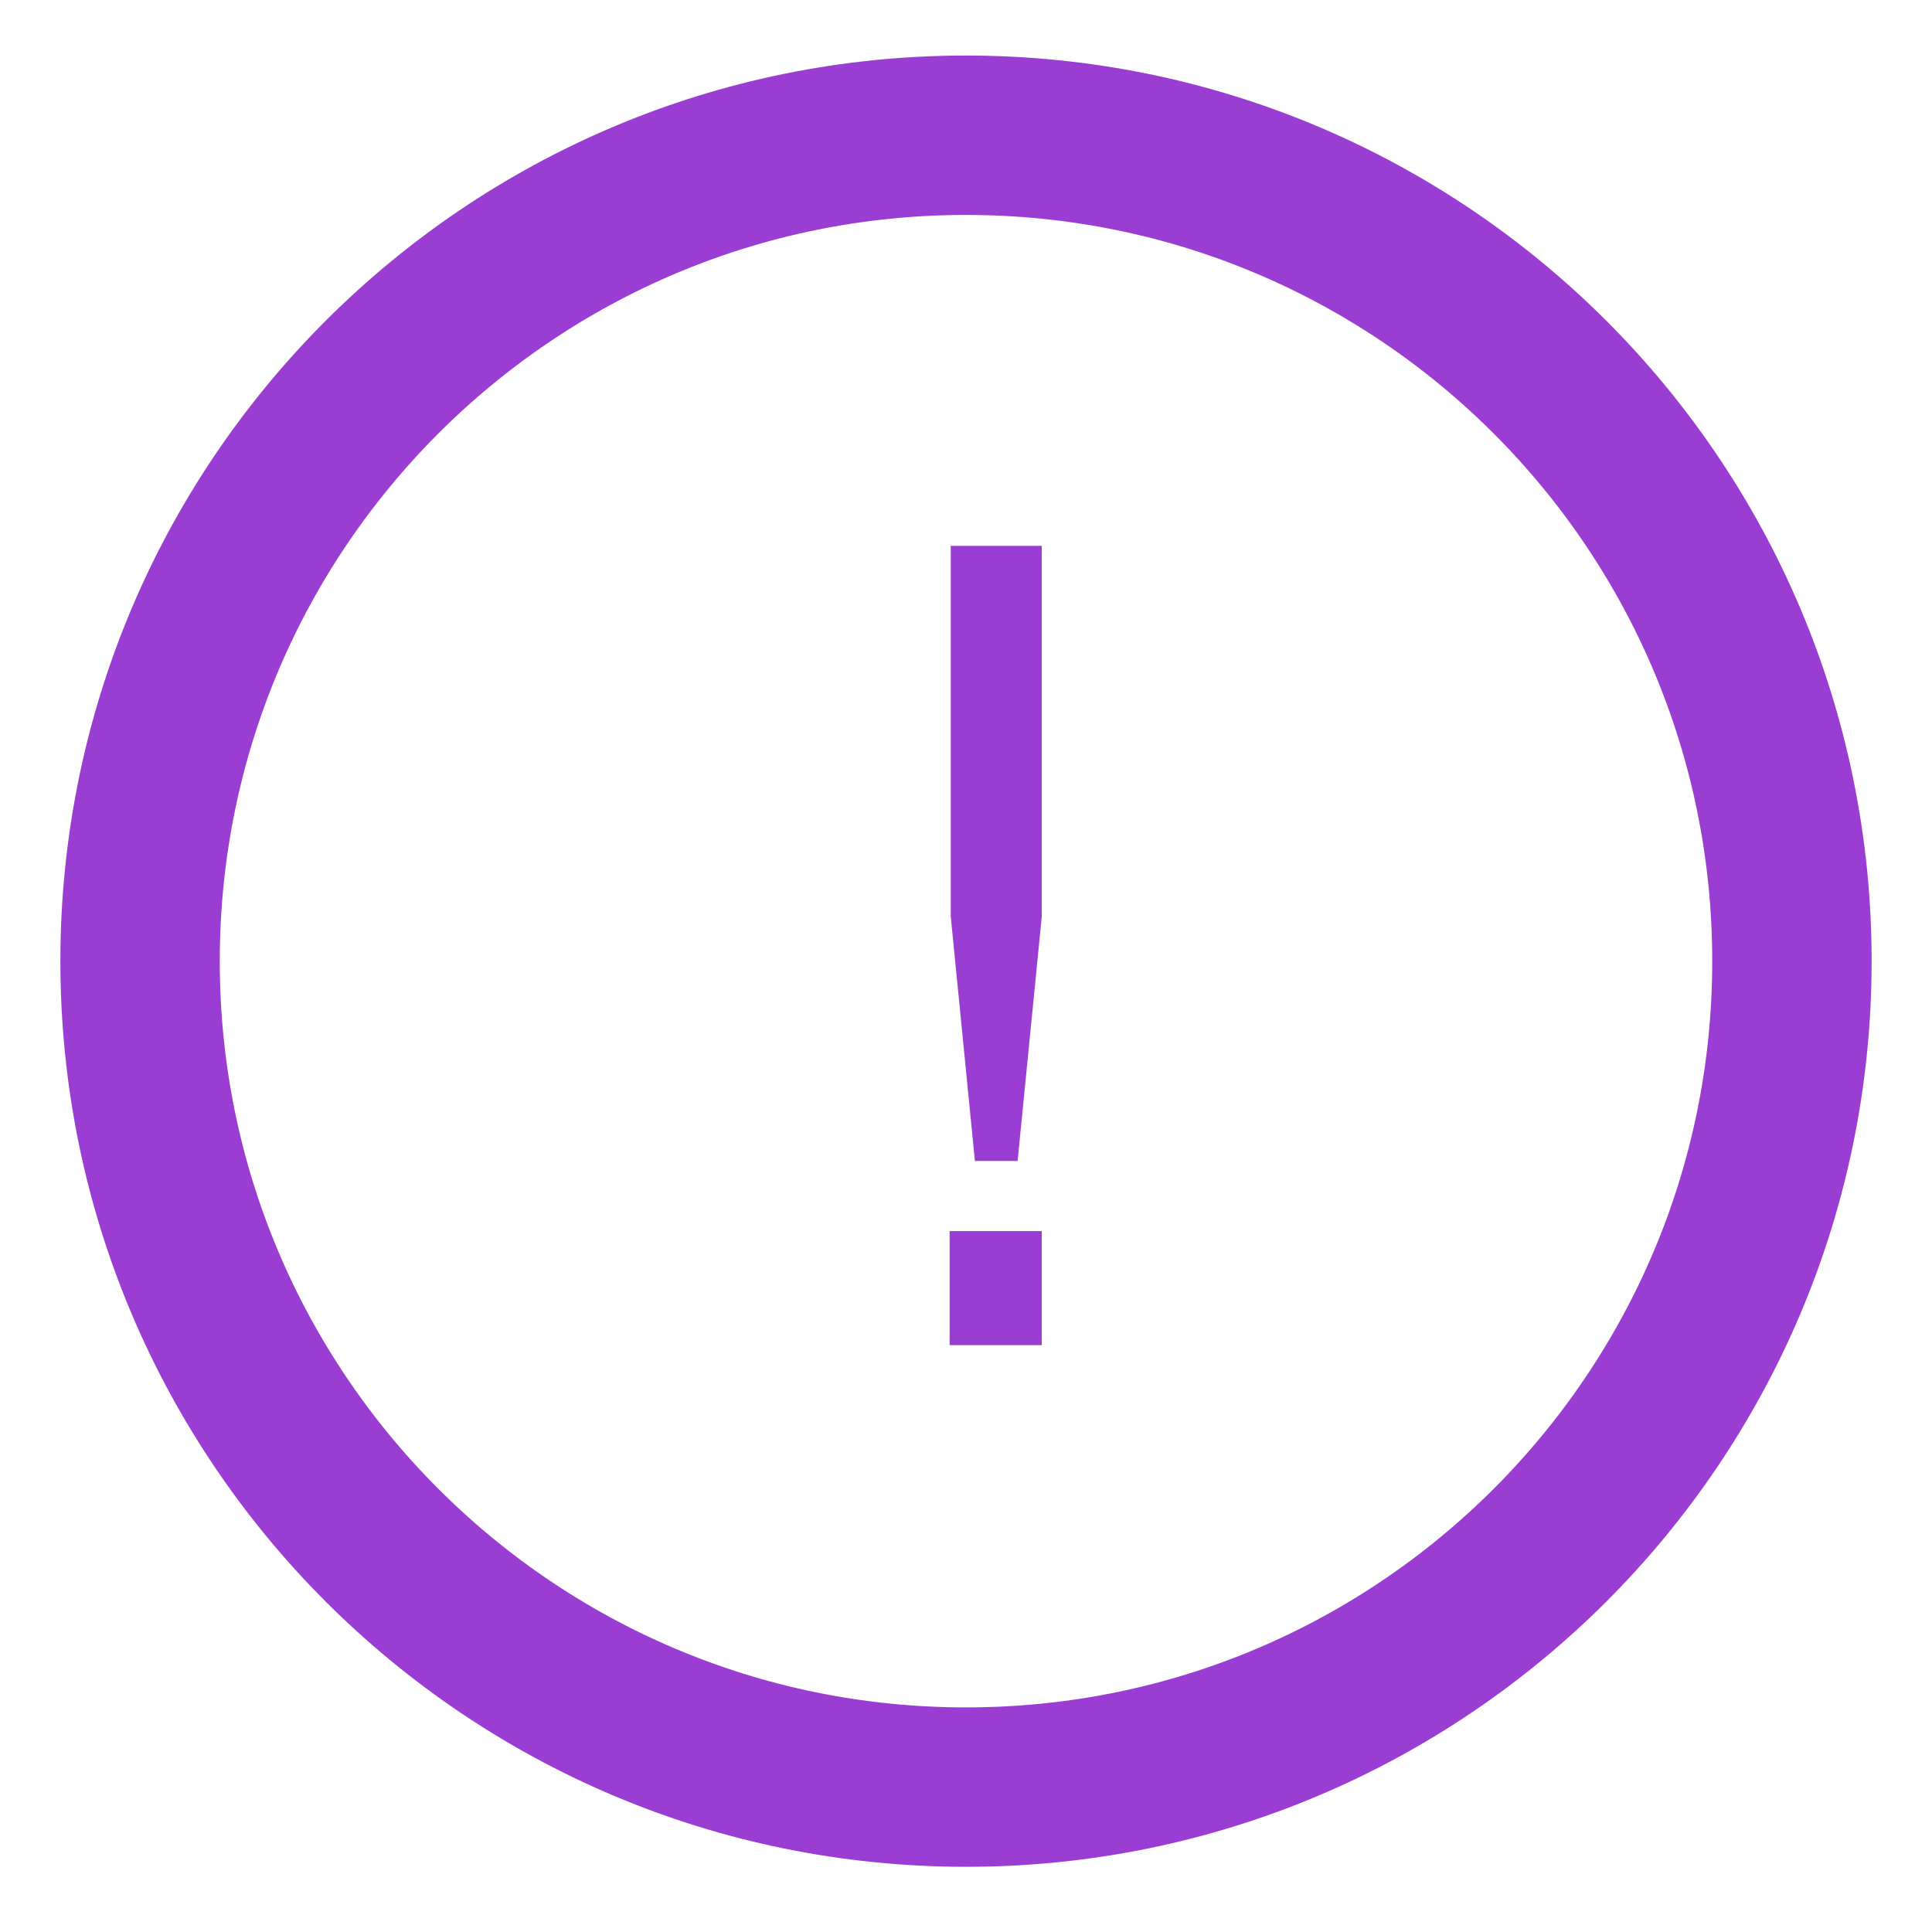
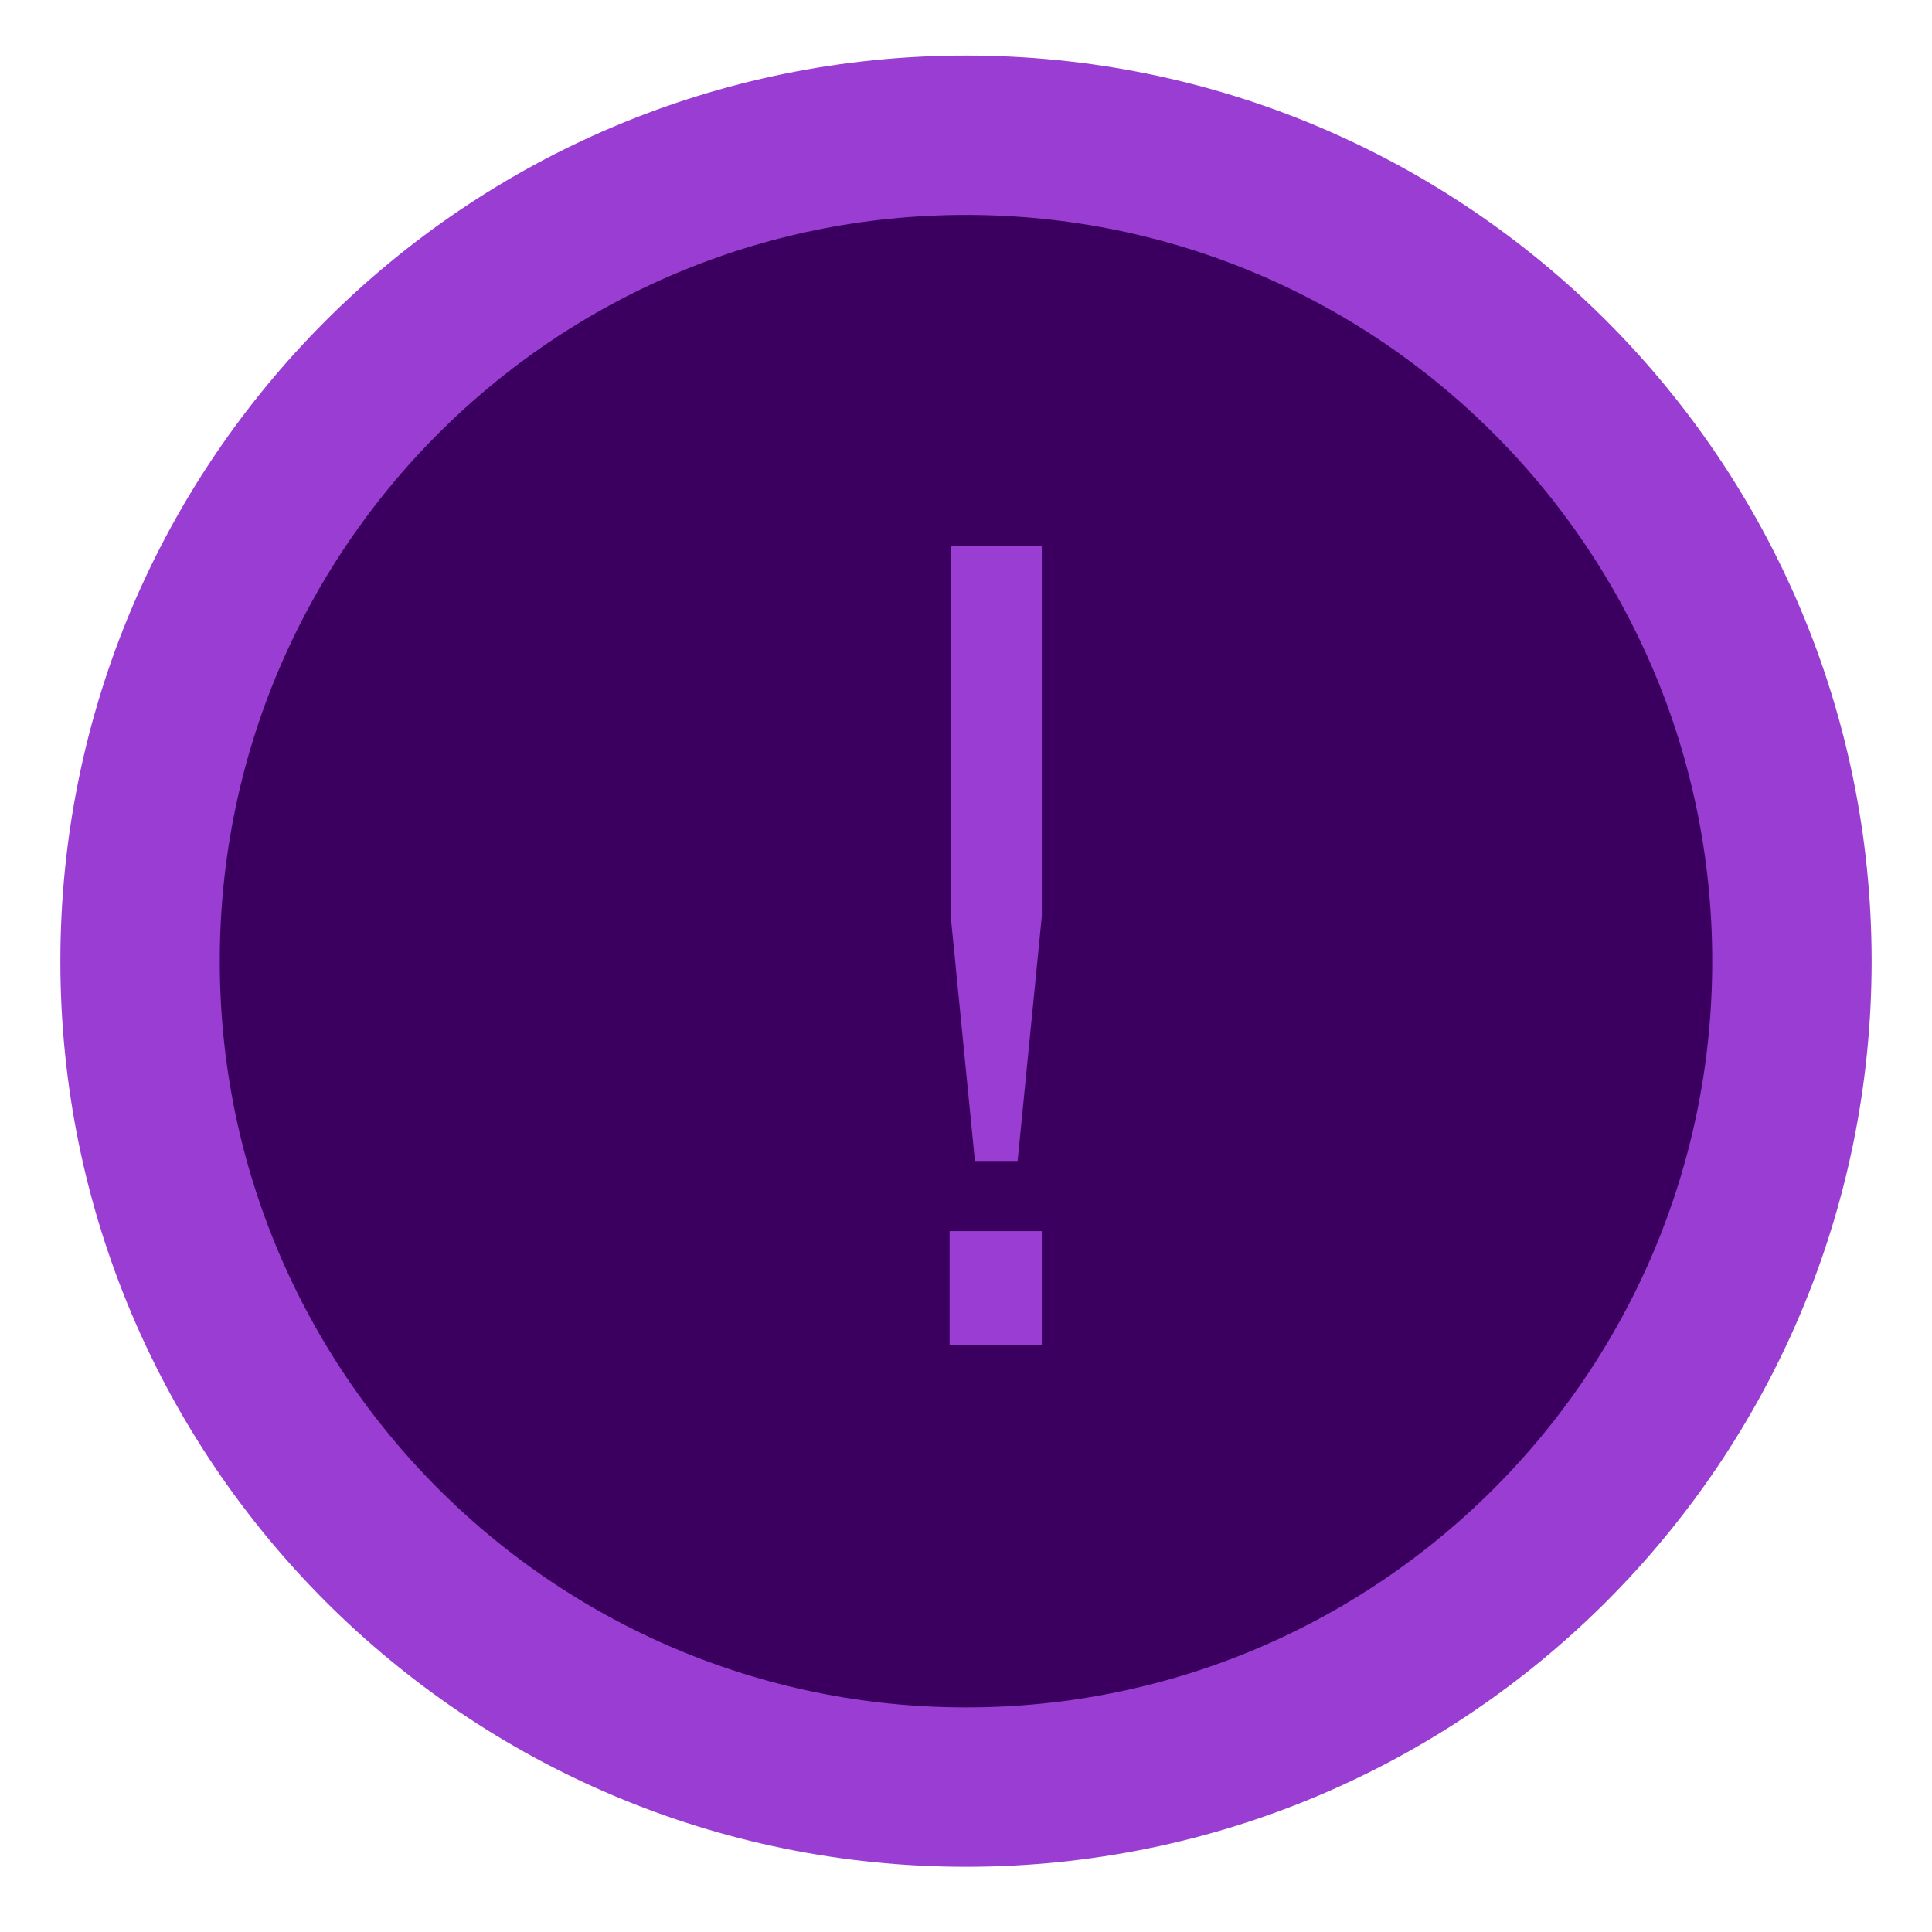
<svg xmlns="http://www.w3.org/2000/svg" width="400" height="400">
  <g>
    <rect fill="none" id="canvas_background" height="402" width="402" y="-1" x="-1" />
    <g display="none" overflow="visible" y="0" x="0" height="100%" width="100%" id="canvasGrid">
      <rect fill="url(#gridpattern)" stroke-width="0" y="0" x="0" height="100%" width="100%" />
    </g>
  </g>
  <g>
-     <ellipse ry="171" rx="171" id="svg_1" cy="199" cx="200" stroke-width="33" stroke="#9a3dd3" fill="none" />
+     <ellipse ry="171" rx="171" id="svg_1" cy="199" cx="200" stroke-width="33" stroke="#9a3dd3" fill="#3b005f" />
    <text xml:space="preserve" text-anchor="start" font-family="Helvetica, Arial, sans-serif" font-size="227" id="svg_3" y="278.5" x="168.469" stroke-width="0" stroke="#ffdd1e" fill="#9a3dd3">!</text>
  </g>
</svg>
